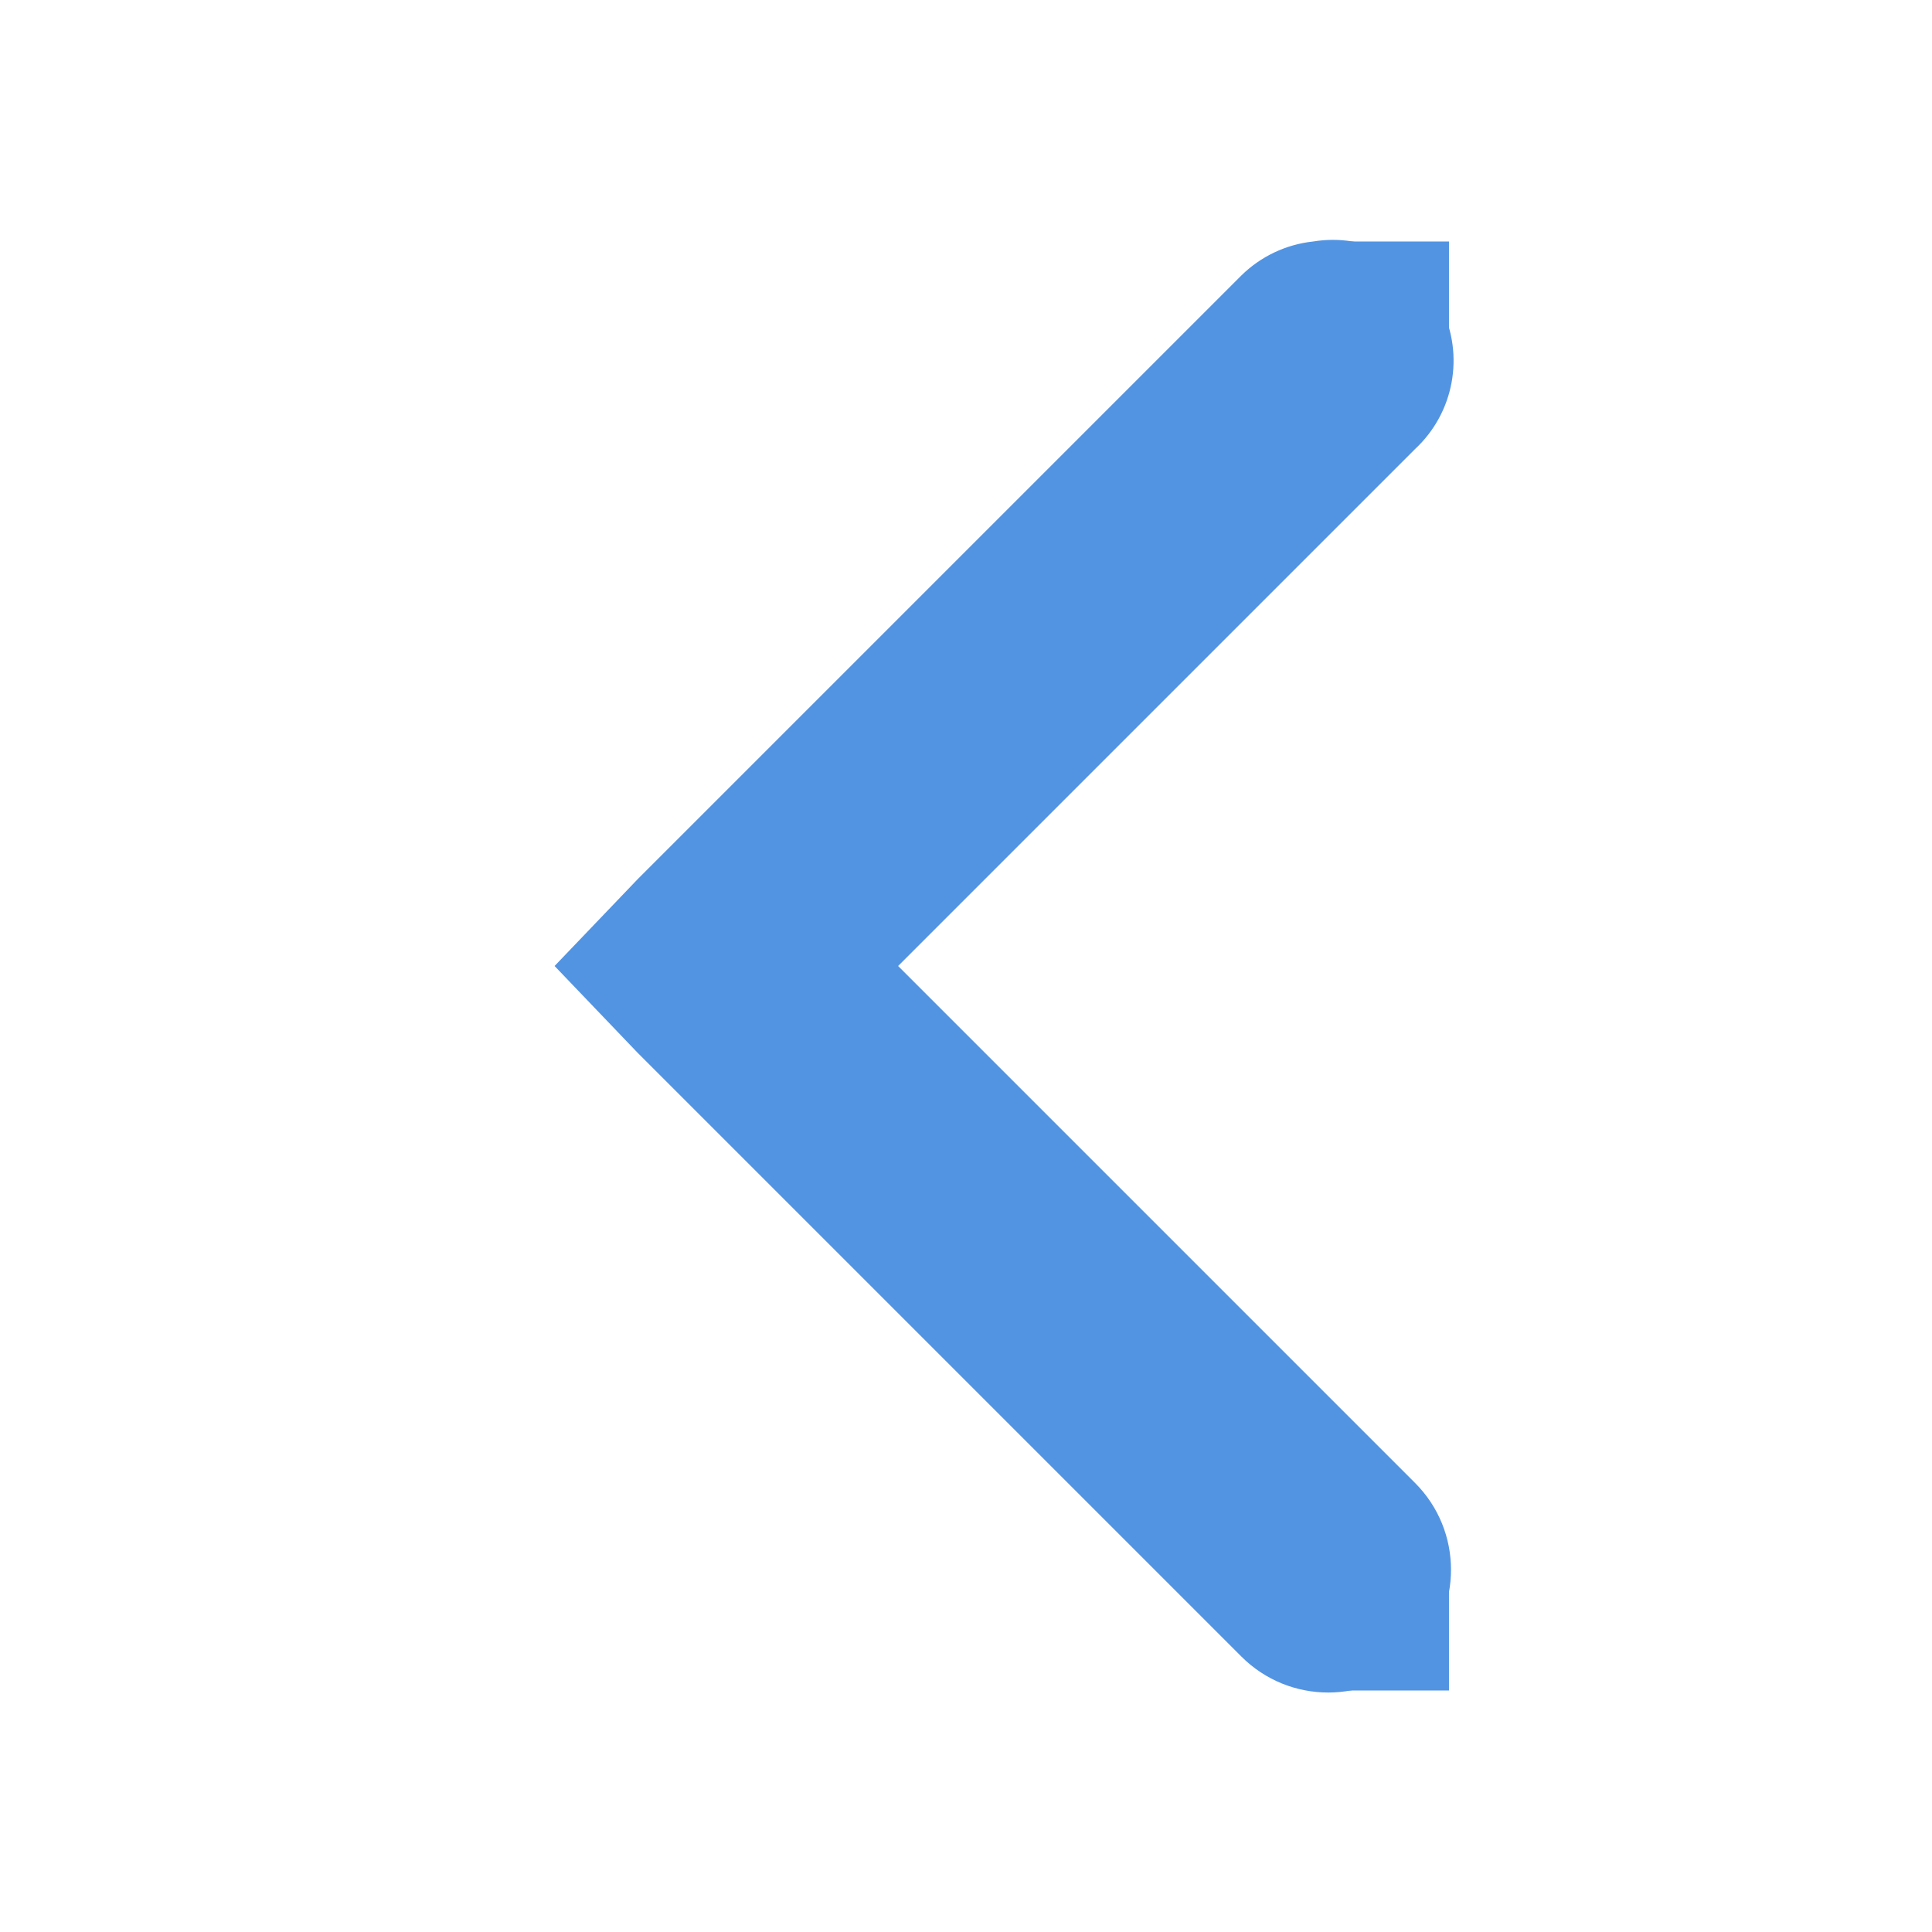
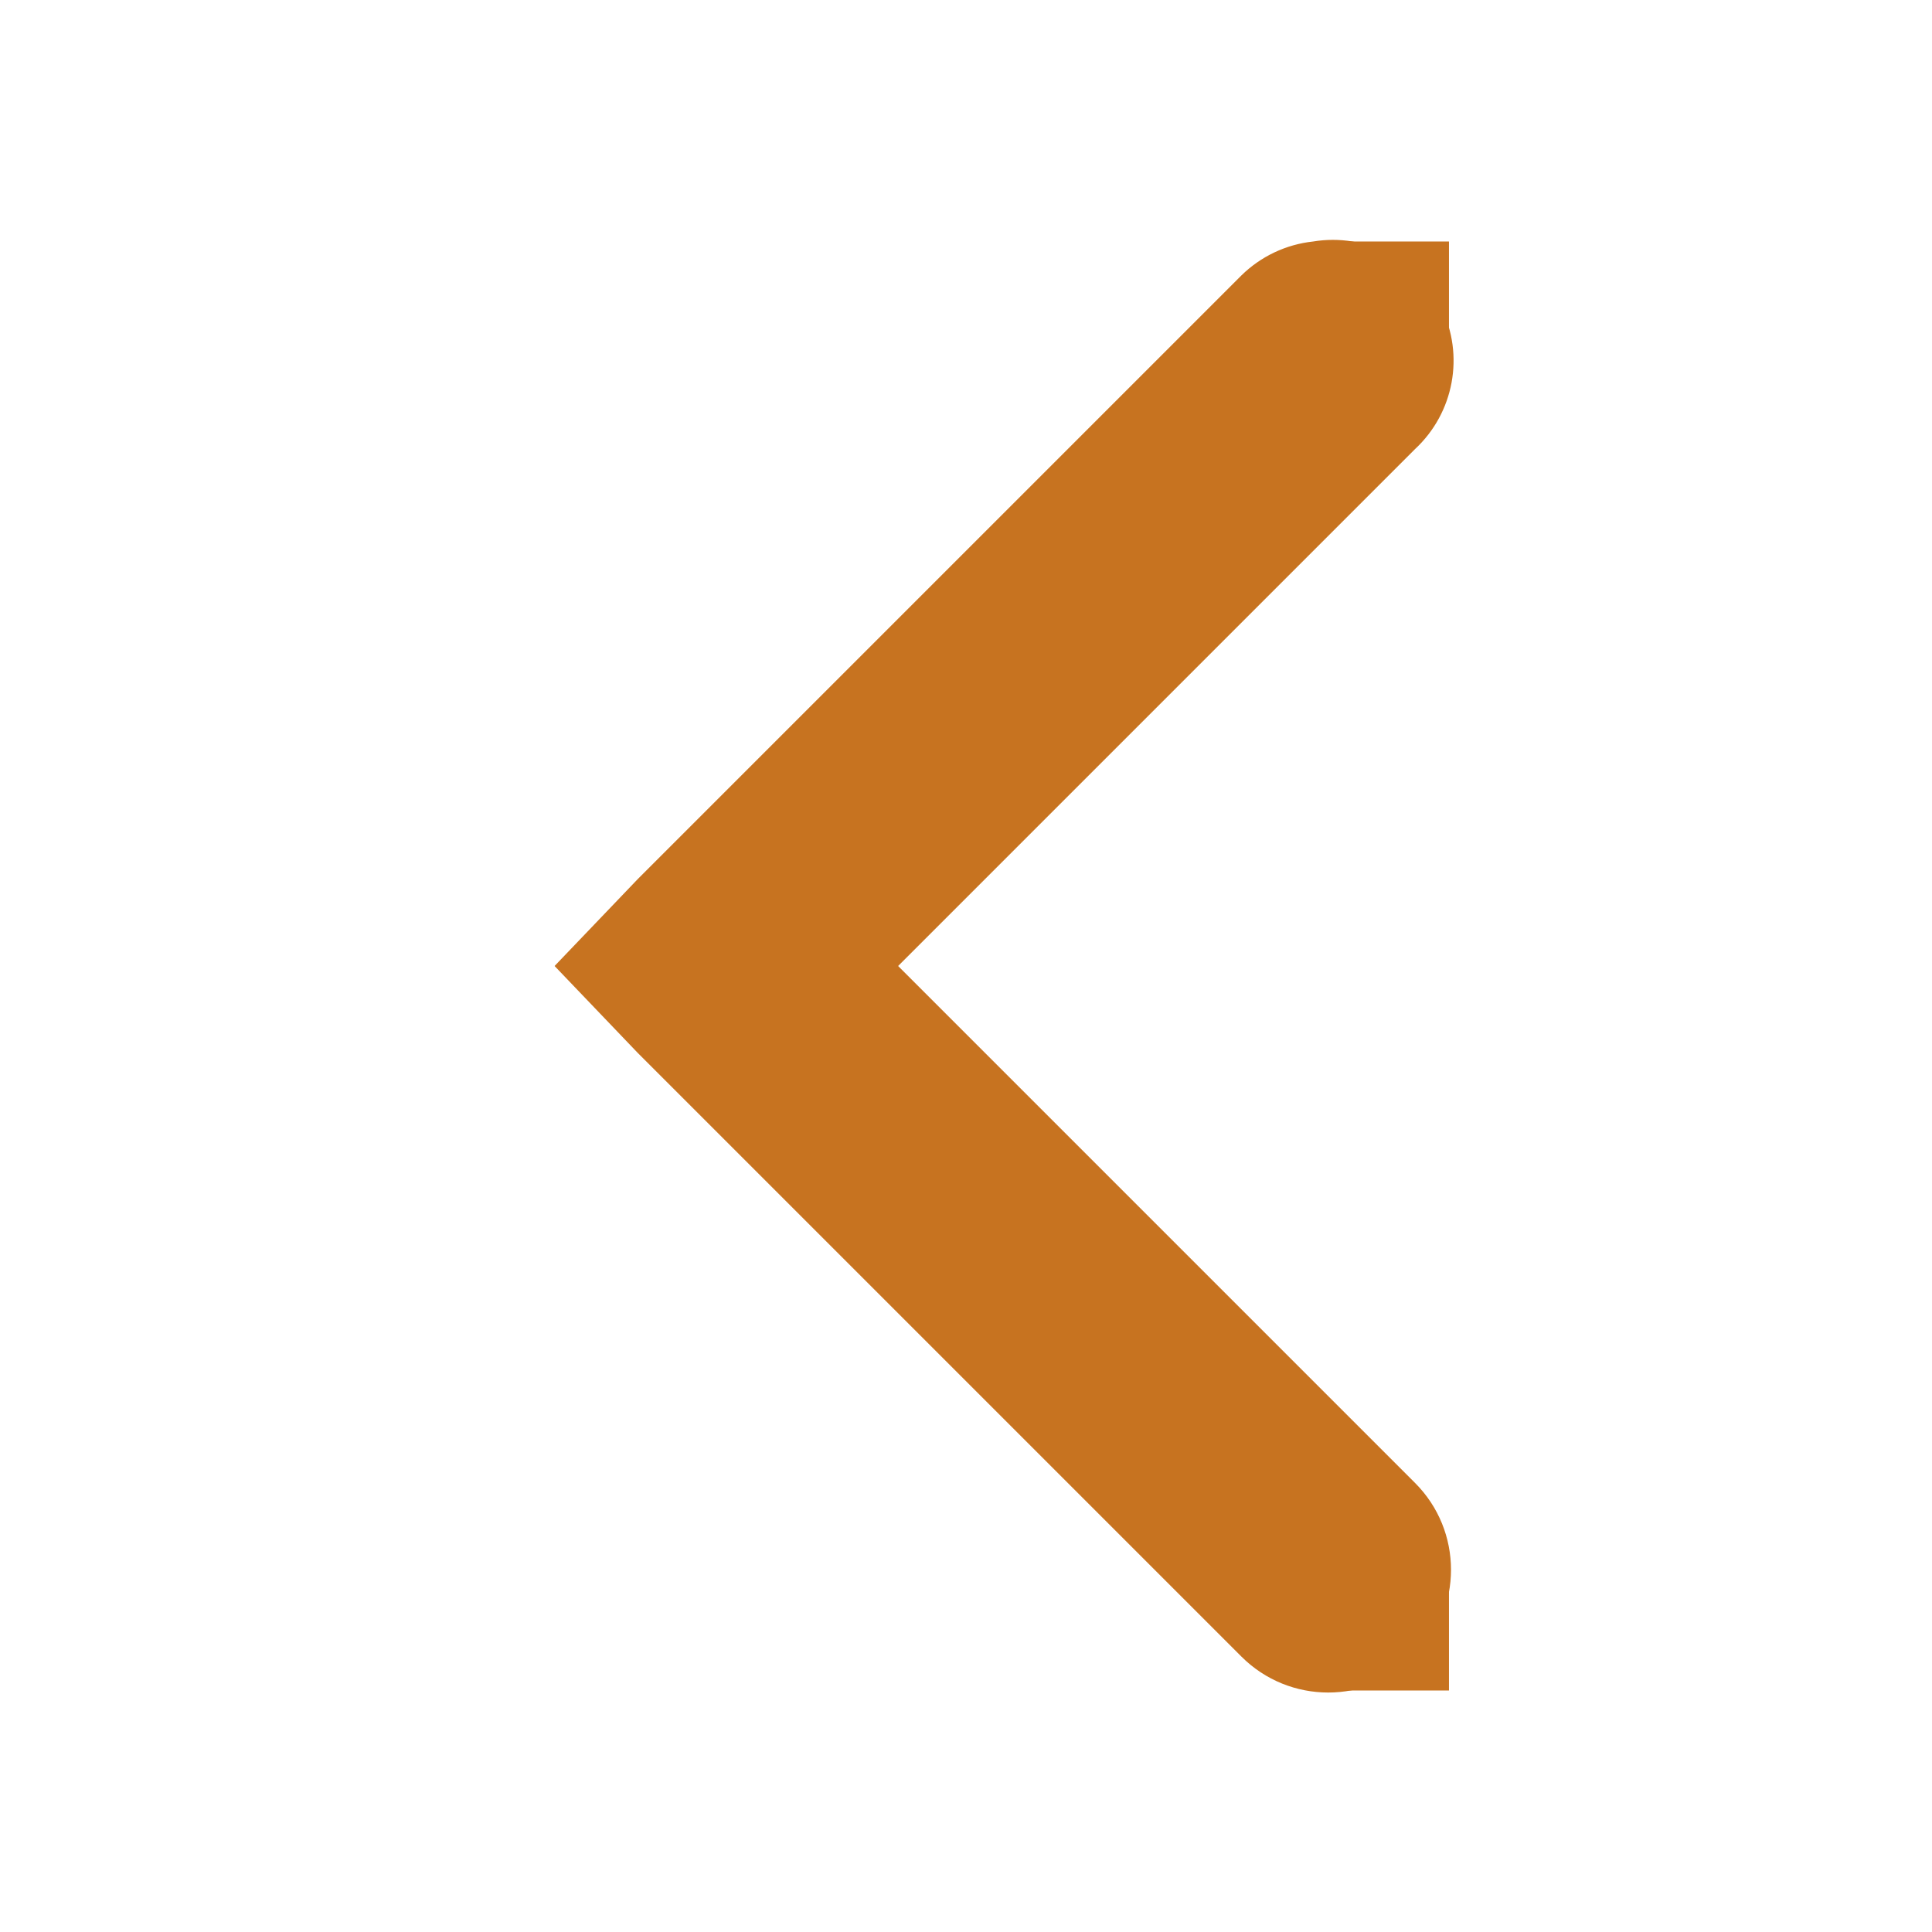
<svg xmlns="http://www.w3.org/2000/svg" height="16" id="svg7384" version="1.1" width="16">
  <defs id="defs7386" />
  <g id="layer9" style="display:inline" transform="translate(-100.0002,-747)" />
  <g id="layer10" transform="translate(-100.0002,-747)" />
  <g id="layer11" transform="translate(-100.0002,-747)" />
  <g id="layer13" transform="translate(-100.0002,-747)" />
  <g id="layer14" transform="translate(-100.0002,-747)" />
  <g id="layer15" style="display:inline" transform="translate(-100.0002,-747)" />
  <g id="g71291" style="display:inline" transform="translate(-100.0002,-747)" />
  <g id="g4953" style="display:inline" transform="translate(-100.0002,-747)" />
  <g id="layer12" style="display:inline" transform="translate(-100.0002,-747)">
-     <path d="m 110.875,749 a 1,1 0 0 0 -0.594,0.281 l -5,5 -0.688,0.719 0.688,0.719 5,5 a 1.016,1.016 0 1 0 1.438,-1.438 L 107.438,755 l 4.281,-4.281 A 1,1 0 0 0 110.875,749 z" id="path6040" style="font-size:medium;font-style:normal;font-variant:normal;font-weight:normal;font-stretch:normal;text-indent:0;text-align:start;text-decoration:none;line-height:normal;letter-spacing:normal;word-spacing:normal;text-transform:none;direction:ltr;block-progression:tb;writing-mode:lr-tb;text-anchor:start;baseline-shift:baseline;color:#000000;fill:#5294e2;fill-opacity:1;stroke:none;stroke-width:2;marker:none;visibility:visible;display:inline;overflow:visible;enable-background:accumulate;font-family:Sans;-inkscape-font-specification:Sans" />
-     <rect height="1" id="rect6046" rx="0" ry="1" style="fill:#5294e2;fill-opacity:1;stroke:none" width="1" x="111" y="749" />
-     <rect height="1" id="rect6050" rx="0" ry="1" style="fill:#5294e2;fill-opacity:1;stroke:none" width="1" x="111" y="760" />
+     <path d="m 110.875,749 a 1,1 0 0 0 -0.594,0.281 l -5,5 -0.688,0.719 0.688,0.719 5,5 a 1.016,1.016 0 1 0 1.438,-1.438 L 107.438,755 l 4.281,-4.281 A 1,1 0 0 0 110.875,749 z" id="path6040" style="font-size:medium;font-style:normal;font-variant:normal;font-weight:normal;font-stretch:normal;text-indent:0;text-align:start;text-decoration:none;line-height:normal;letter-spacing:normal;word-spacing:normal;text-transform:none;direction:ltr;block-progression:tb;writing-mode:lr-tb;text-anchor:start;baseline-shift:baseline;color:#000000;fill:#c77320;fill-opacity:1;stroke:none;stroke-width:2;marker:none;visibility:visible;display:inline;overflow:visible;enable-background:accumulate;font-family:Sans;-inkscape-font-specification:Sans" />
+     <rect height="1" id="rect6046" rx="0" ry="1" style="fill:#c77320;fill-opacity:1;stroke:none" width="1" x="111" y="749" />
+     <rect height="1" id="rect6050" rx="0" ry="1" style="fill:#c77320;fill-opacity:1;stroke:none" width="1" x="111" y="760" />
  </g>
</svg>
